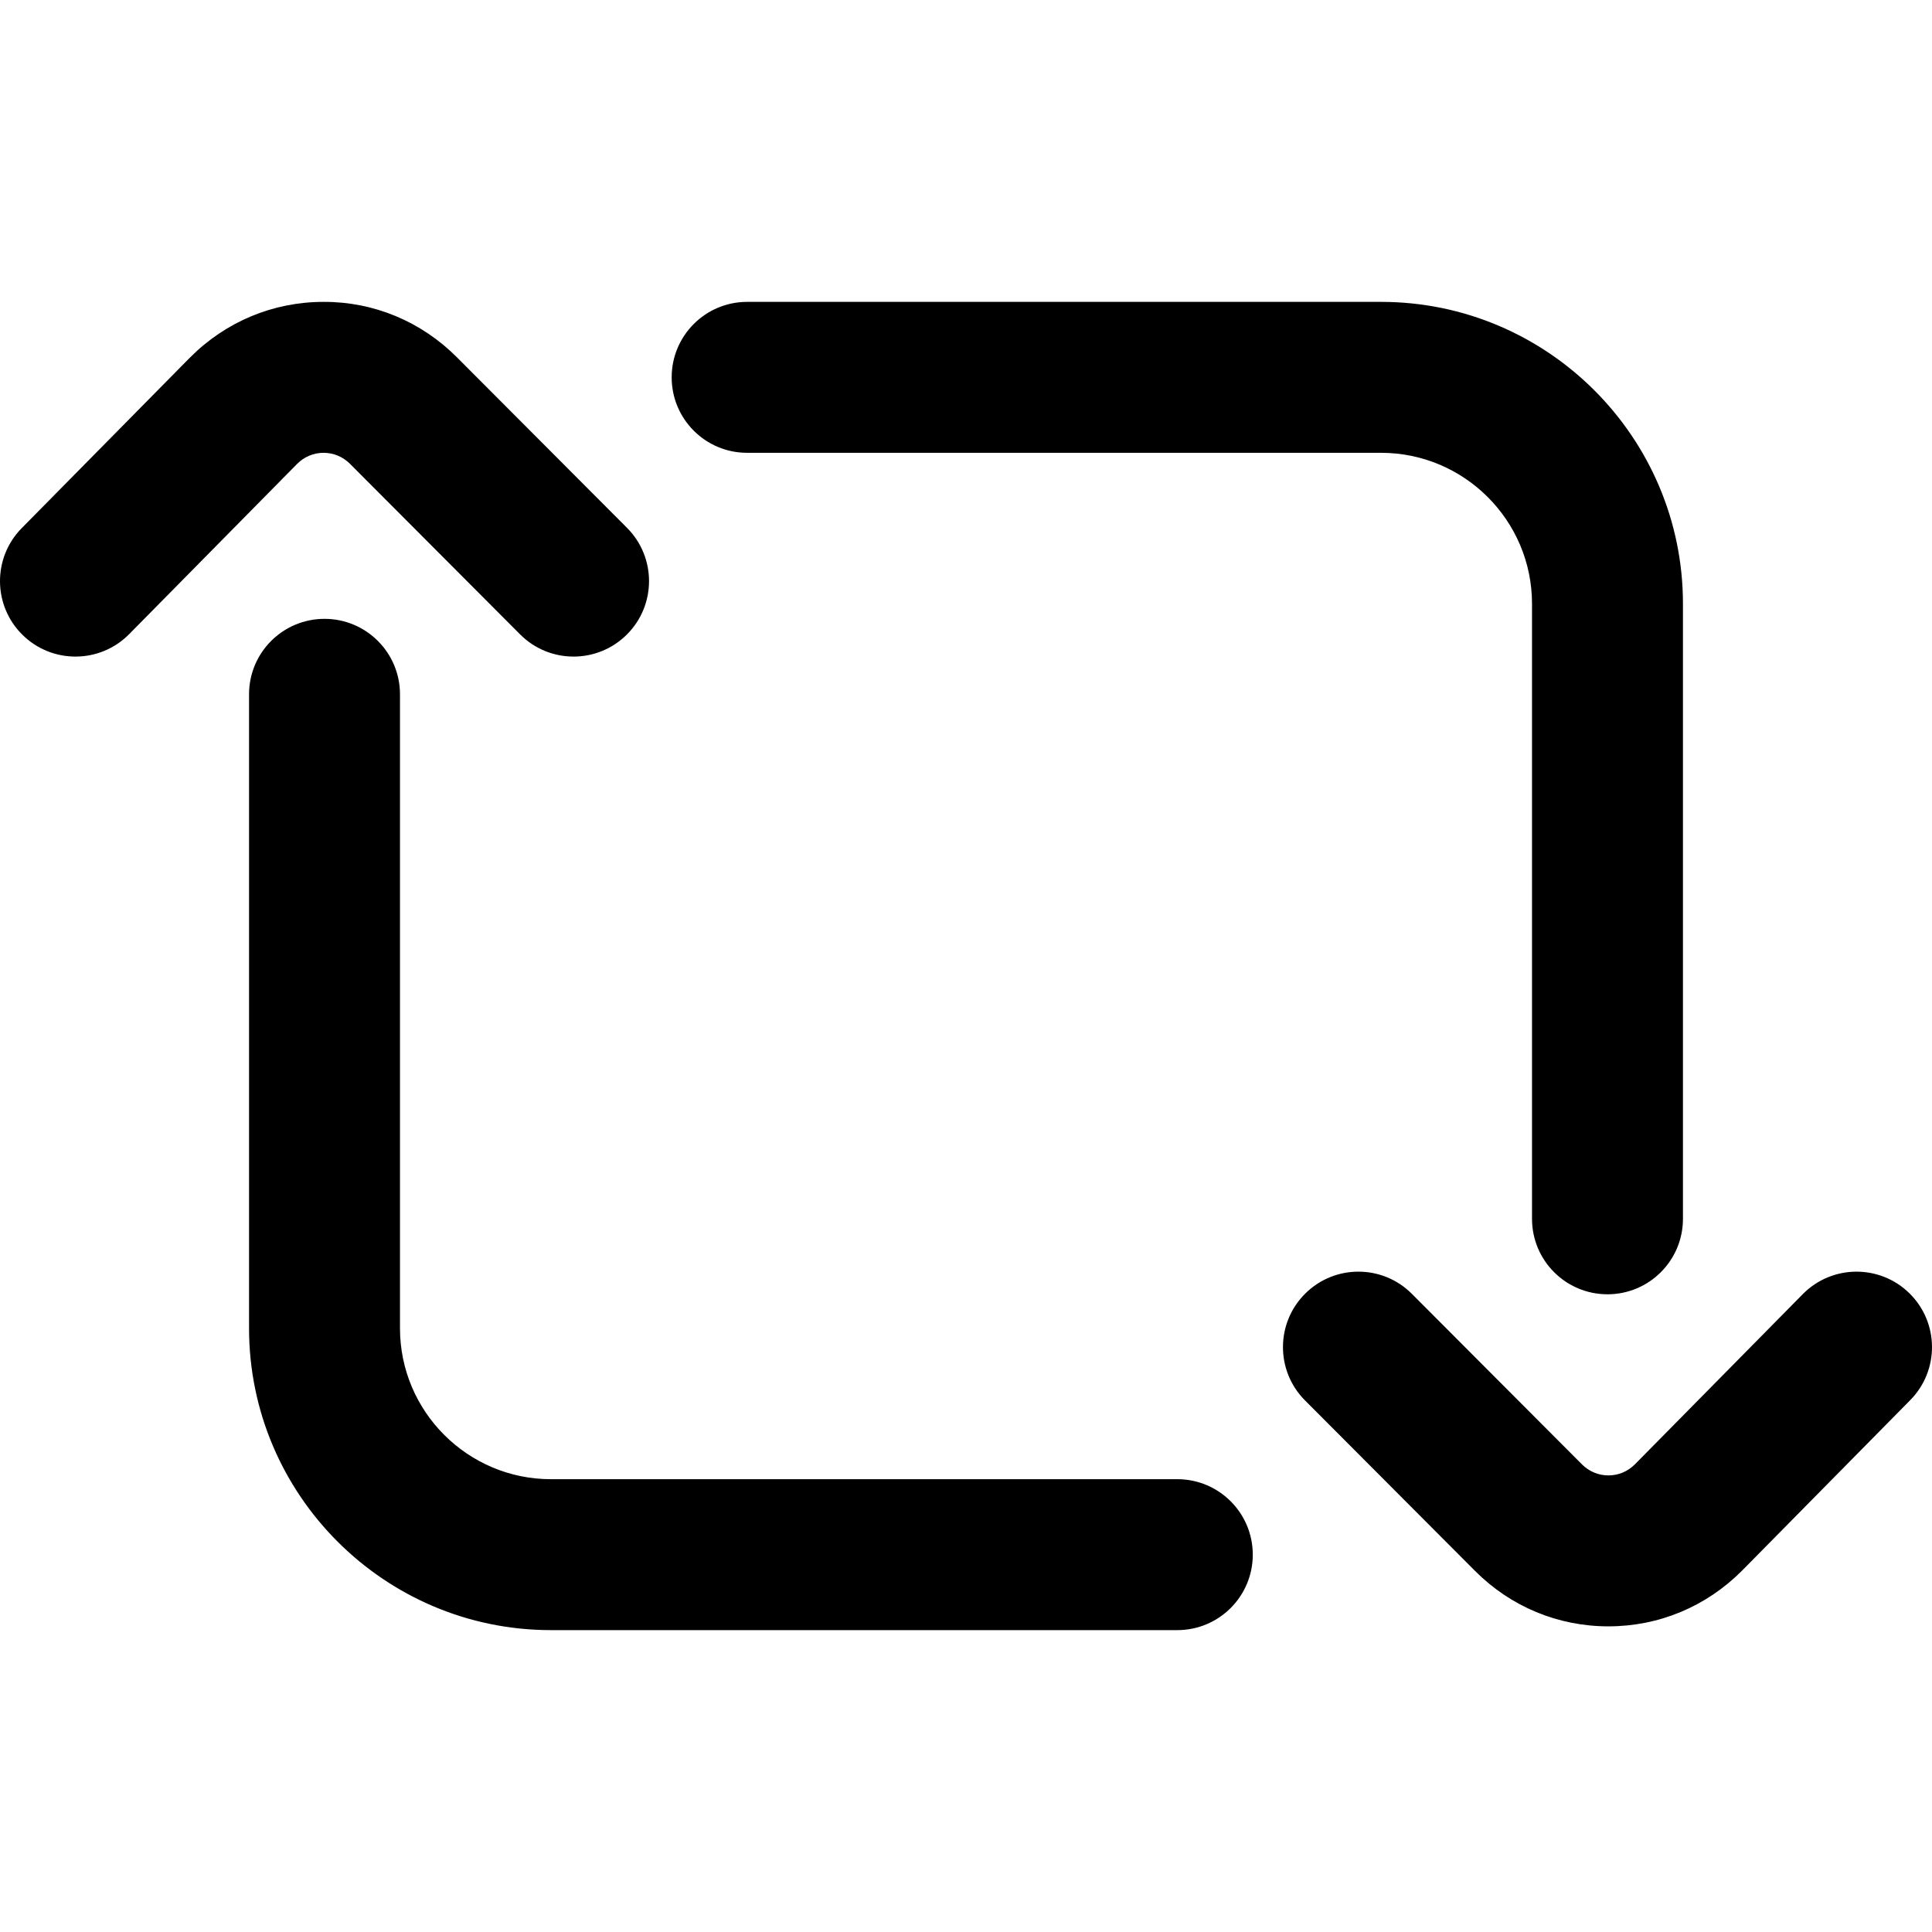
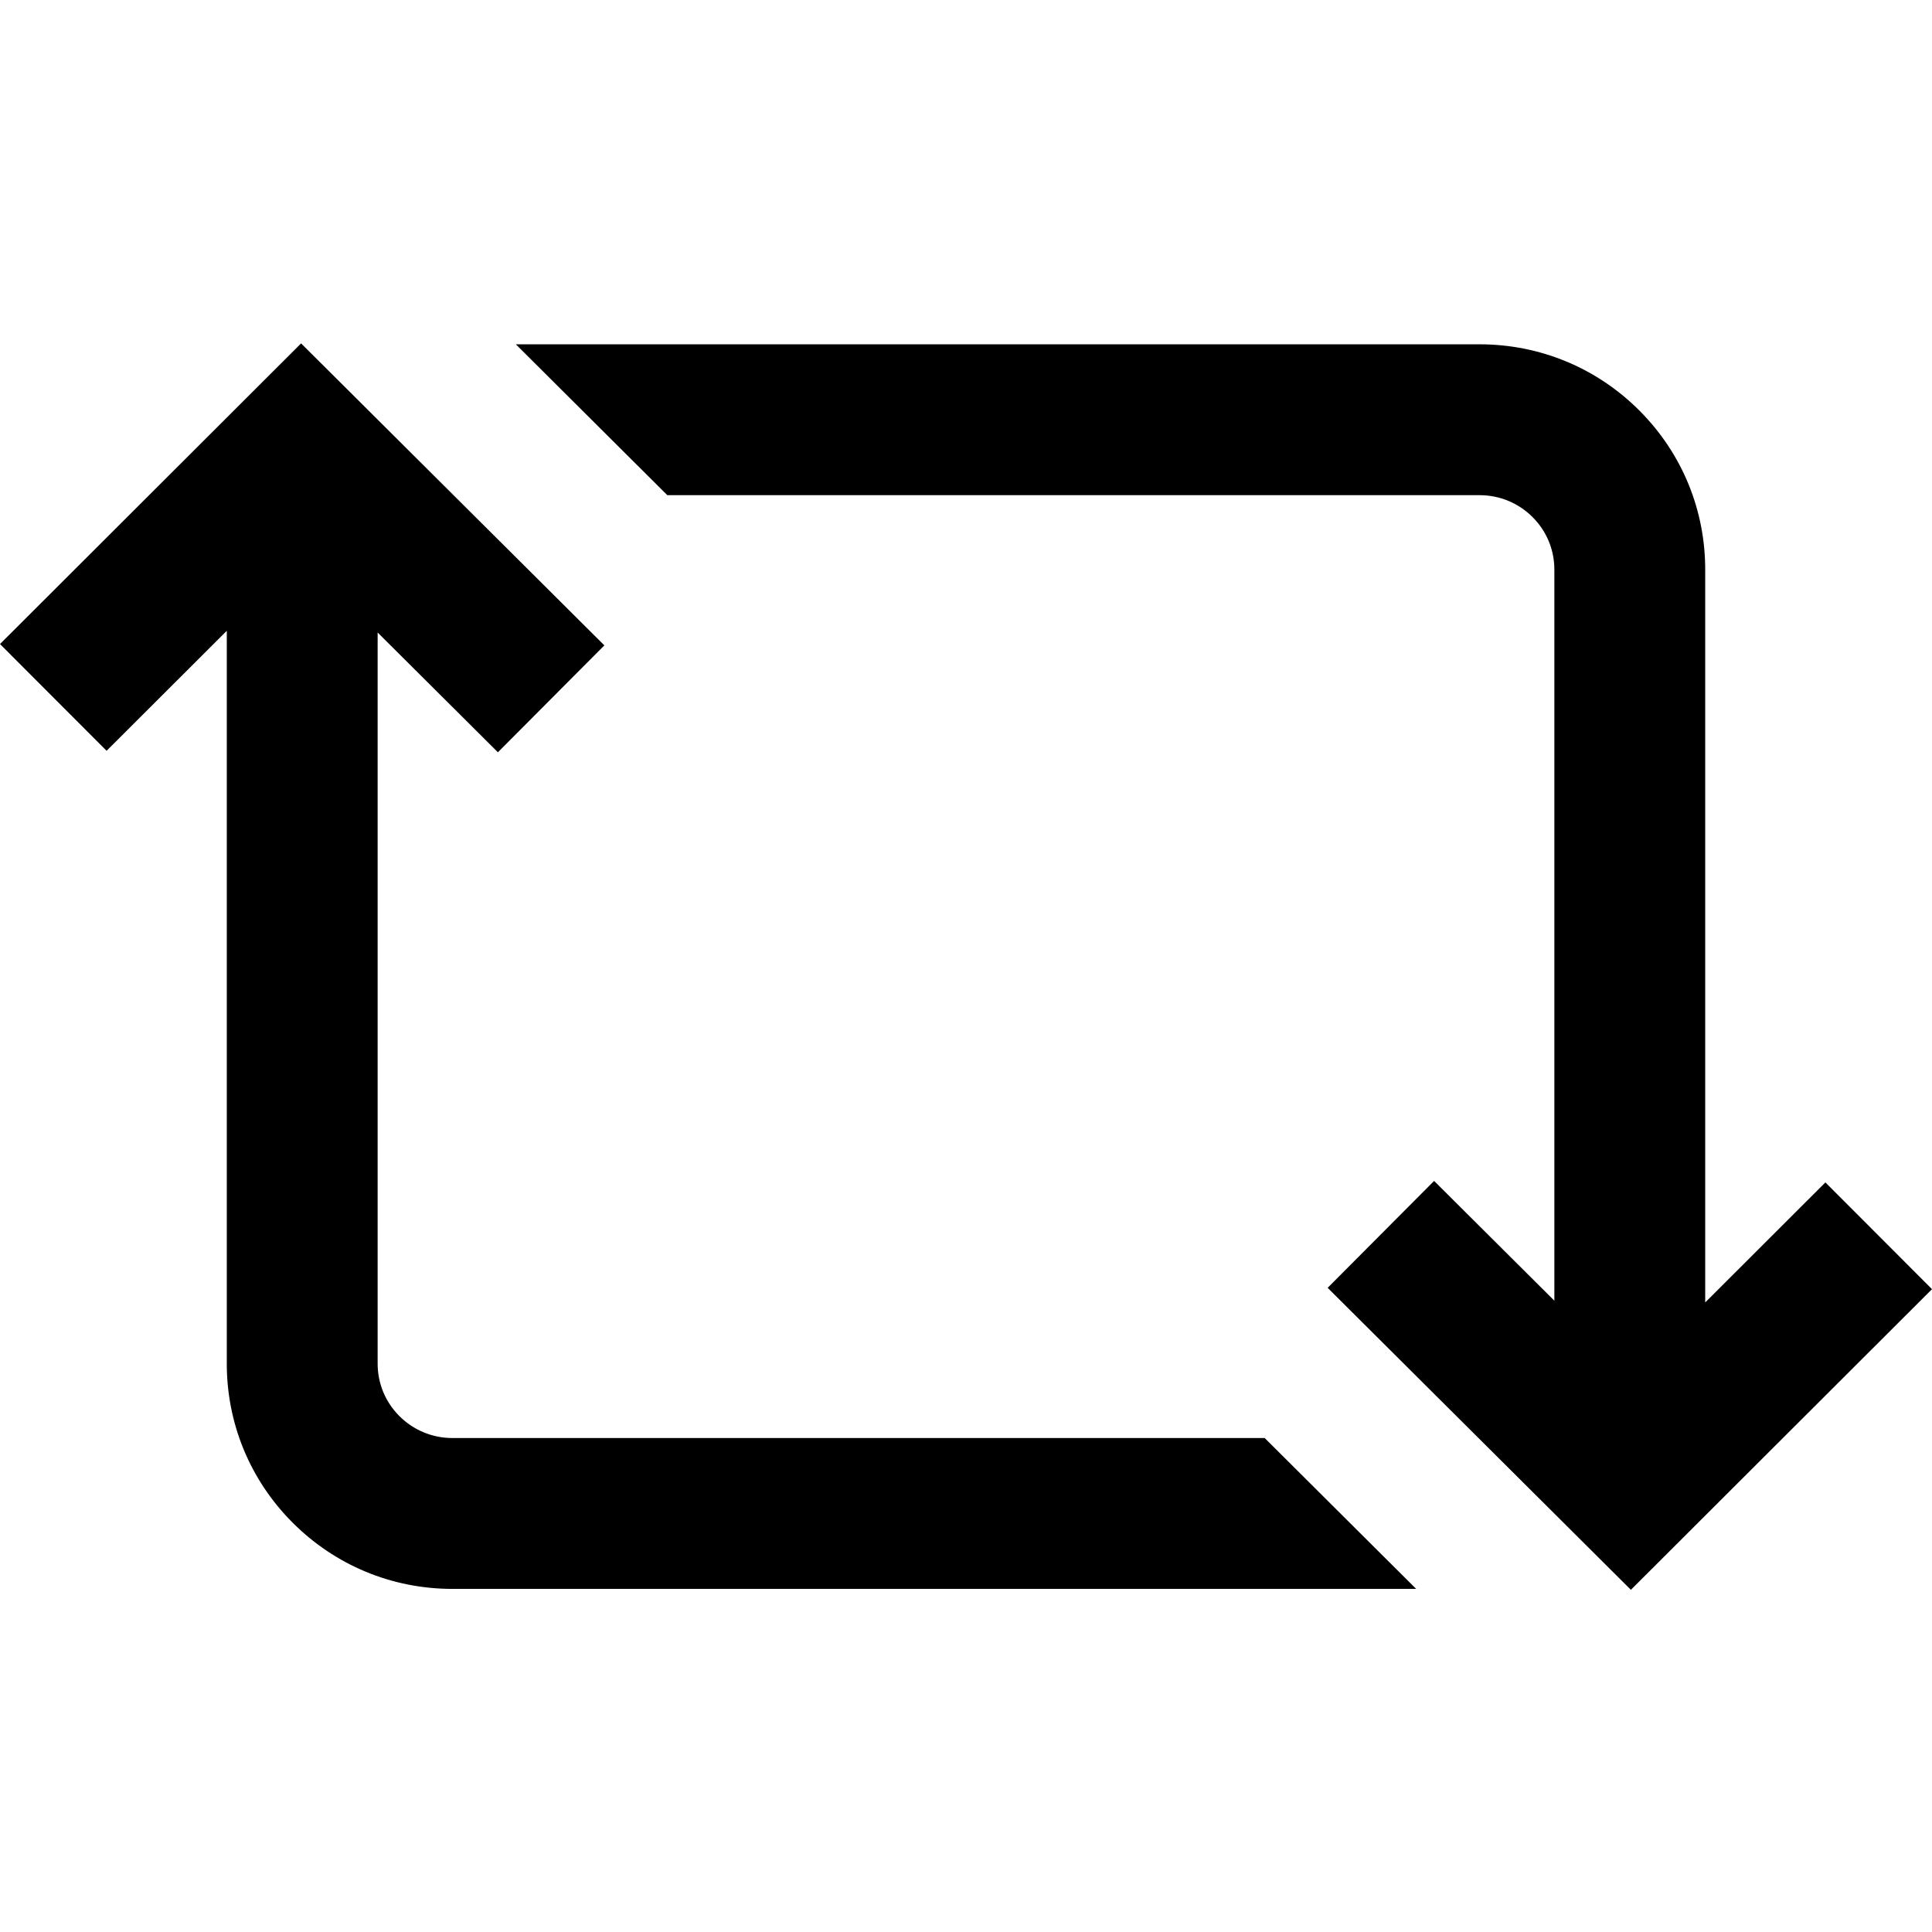
- <svg xmlns="http://www.w3.org/2000/svg" height="512pt" viewBox="0 -80 512.001 512" width="512pt">
-   <path d="m178 20c0-11.047 8.953-20 20-20h168c44.113 0 80 35.891 80 80v163c0 11.047-8.953 20-20 20s-20-8.953-20-20v-163c0-22.055-17.945-40-40-40h-168c-11.047 0-20-8.953-20-20zm328.047 242.762c-7.863-7.754-20.527-7.668-28.285.195l-44.496 45.109c-1.883 1.891-4.371 2.934-7.012 2.934-.004 0-.004 0-.008 0-2.637 0-5.125-1.039-7.008-2.926l-45.078-45.195c-7.801-7.824-20.465-7.84-28.285-.039-7.82 7.801-7.836 20.465-.035 28.285l45.078 45.199c9.441 9.465 21.988 14.676 35.328 14.676h.035c13.352-.008 25.906-5.238 35.402-14.785l44.555-45.168c7.758-7.863 7.672-20.527-.191-28.285zm-194.047 49.238h-166c-22.055 0-40-17.941-40-40v-168c0-11.047-8.953-20-20-20s-20 8.953-20 20v168c0 44.113 35.887 80 80 80h166c11.047 0 20-8.953 20-20s-8.953-20-20-20zm-226.254-272h.008c2.637 0 5.125 1.039 7.008 2.926l45.078 45.199c3.906 3.918 9.035 5.875 14.16 5.875 5.109 0 10.219-1.945 14.125-5.84 7.82-7.797 7.836-20.461.035-28.281l-45.078-45.199c-9.449-9.473-21.996-14.734-35.363-14.68-13.352.012-25.906 5.238-35.402 14.785l-44.555 45.172c-7.758 7.863-7.672 20.523.195 28.281 7.859 7.758 20.523 7.672 28.281-.191l44.5-45.109c1.879-1.891 4.367-2.934 7.008-2.938zm0 0" />
+ <svg xmlns="http://www.w3.org/2000/svg" height="512pt" viewBox="0 -91 512 512" width="512pt">
+   <path d="m512 250.645-79.797 79.672-80.363-80.031 28.211-28.328 31.871 31.738v-193.613c.035-5.277-1.996-10.246-5.719-13.992-3.758-3.785-8.777-5.867-14.129-5.867h-215.23l-40.145-39.98h255.375c16.082 0 31.172 6.277 42.492 17.668 11.266 11.344 17.418 26.383 17.332 42.363v193.883l31.852-31.805zm-184.039 39.449h-208.035c-5.355 0-10.371-2.082-14.129-5.863-3.723-3.746-5.754-8.719-5.719-13.996v-193.613l31.871 31.738 28.211-28.328-80.363-80.031-79.797 79.676 28.25 28.289 31.852-31.801v193.879c-.086 15.98 6.066 31.023 17.332 42.363 11.32 11.391 26.41 17.668 42.492 17.668h255.375l-40.145-39.98zm0 0" />
</svg>
